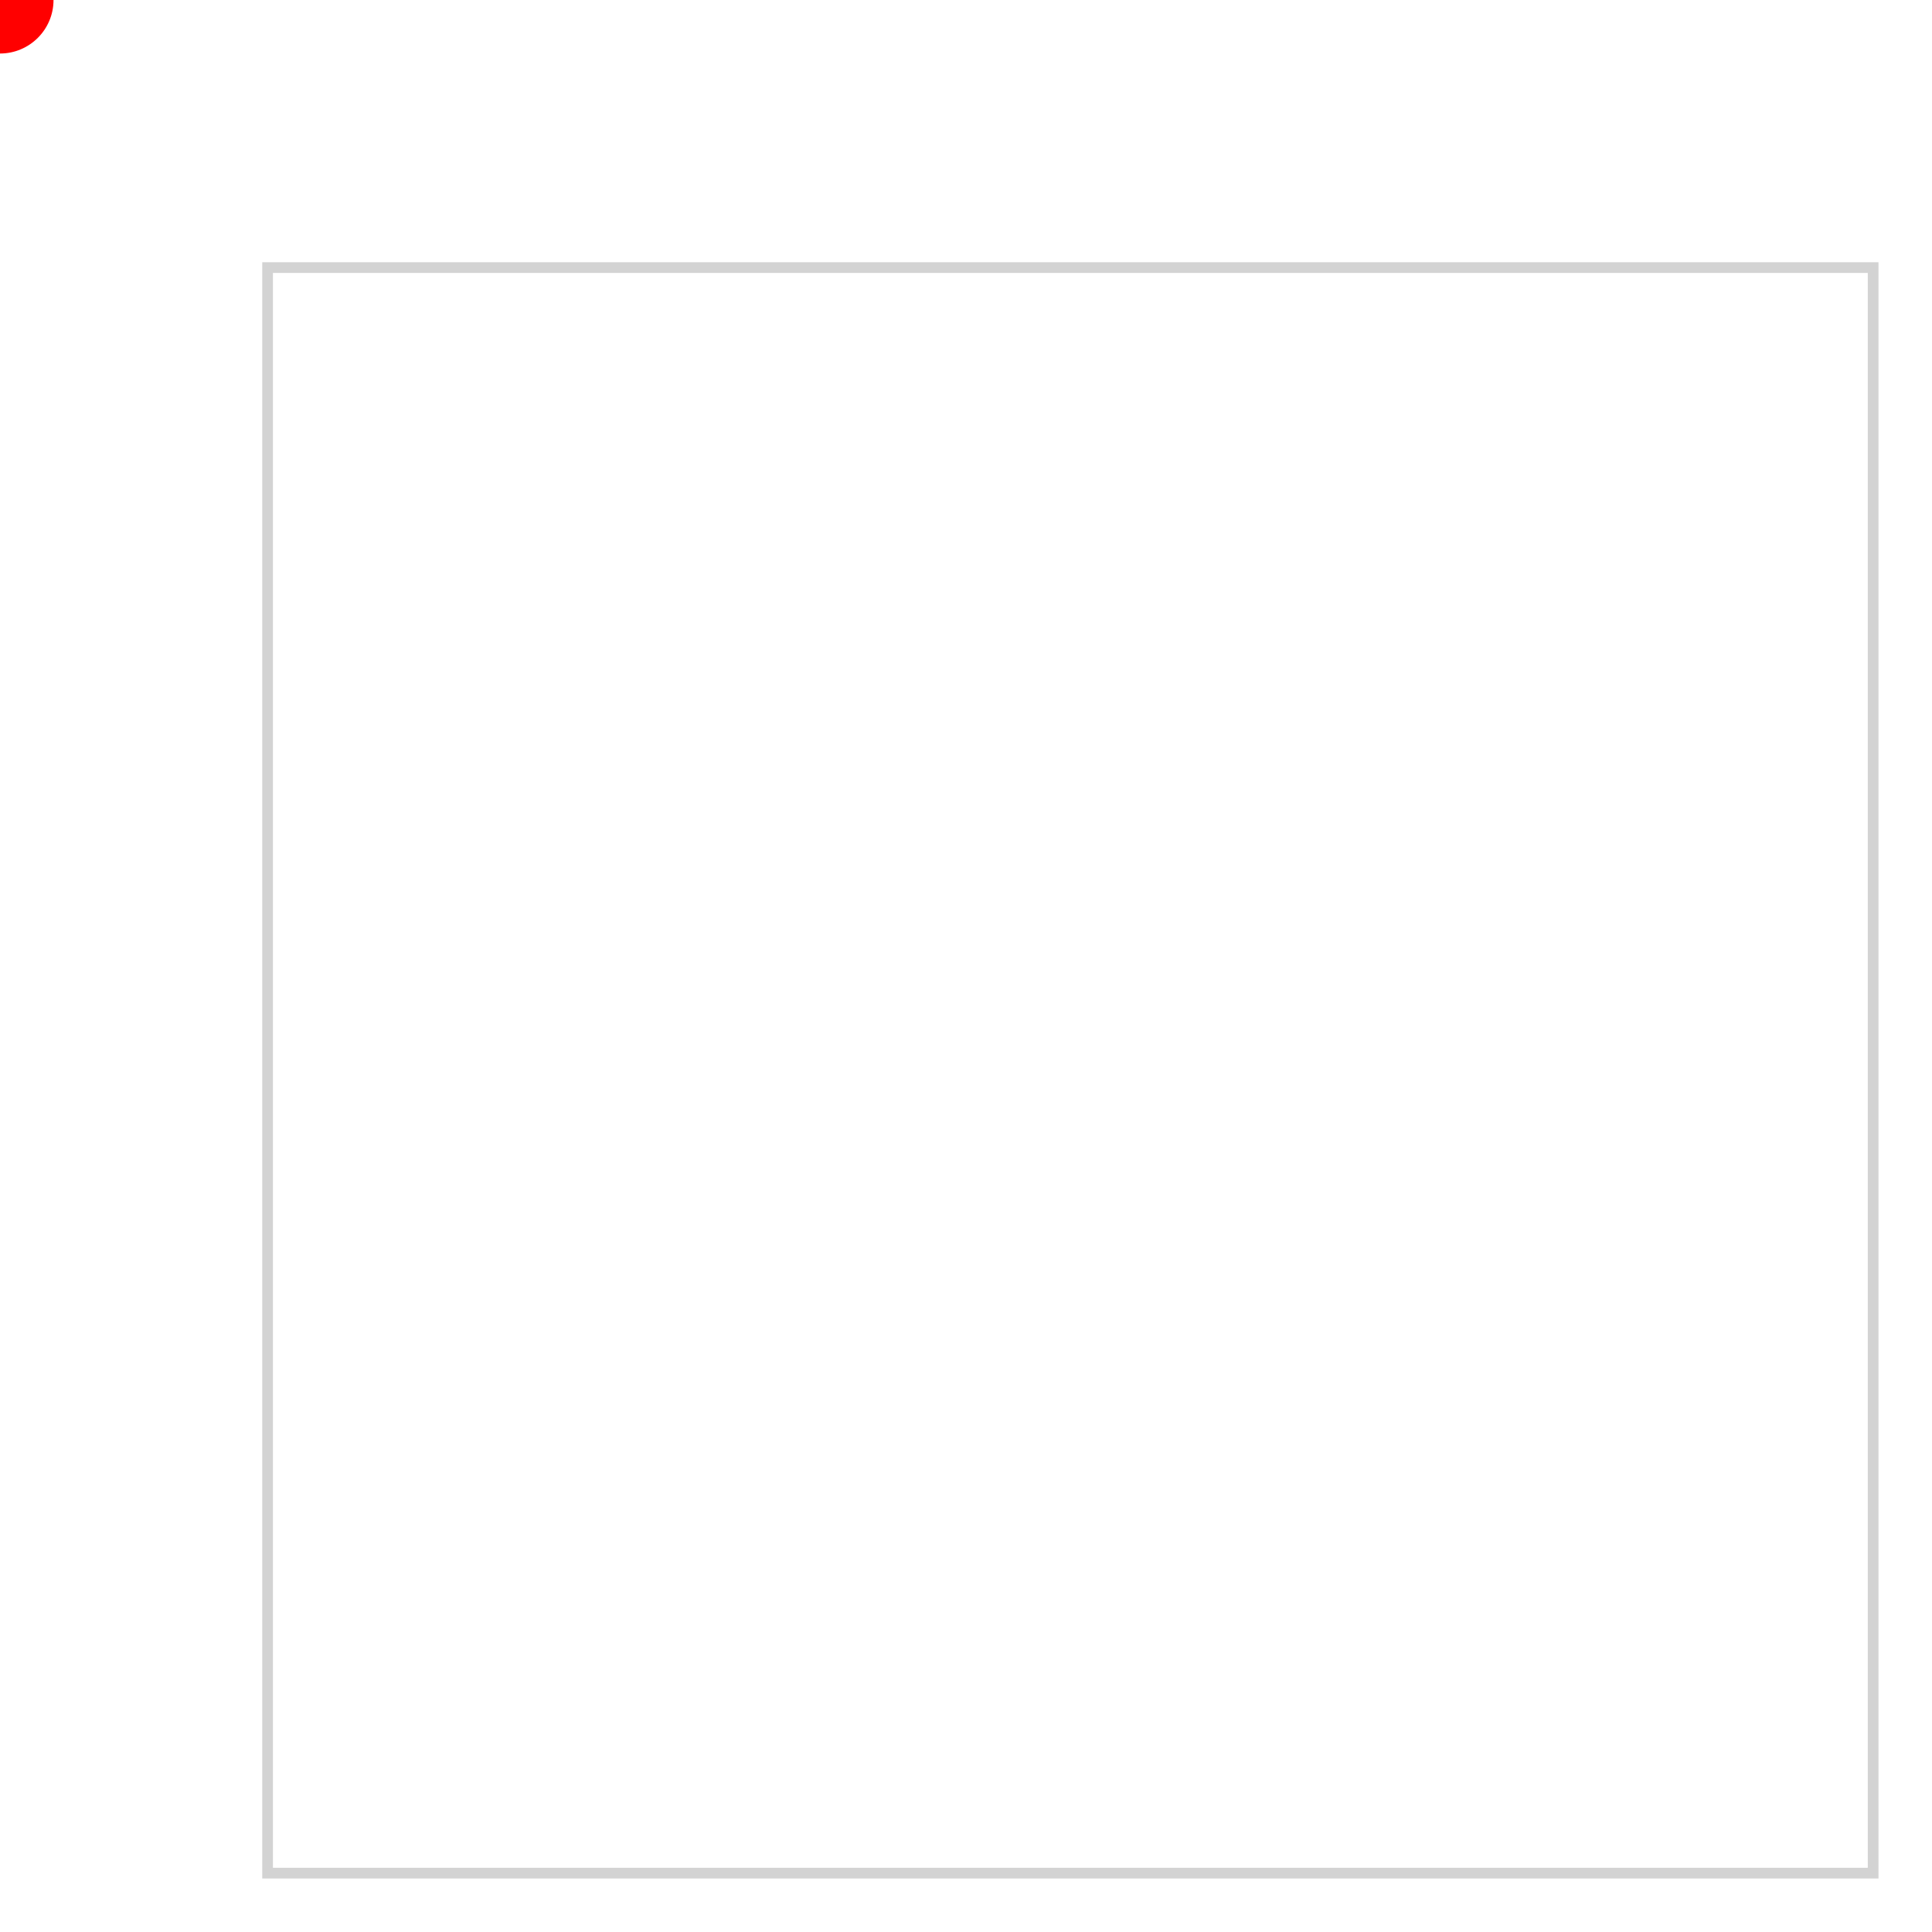
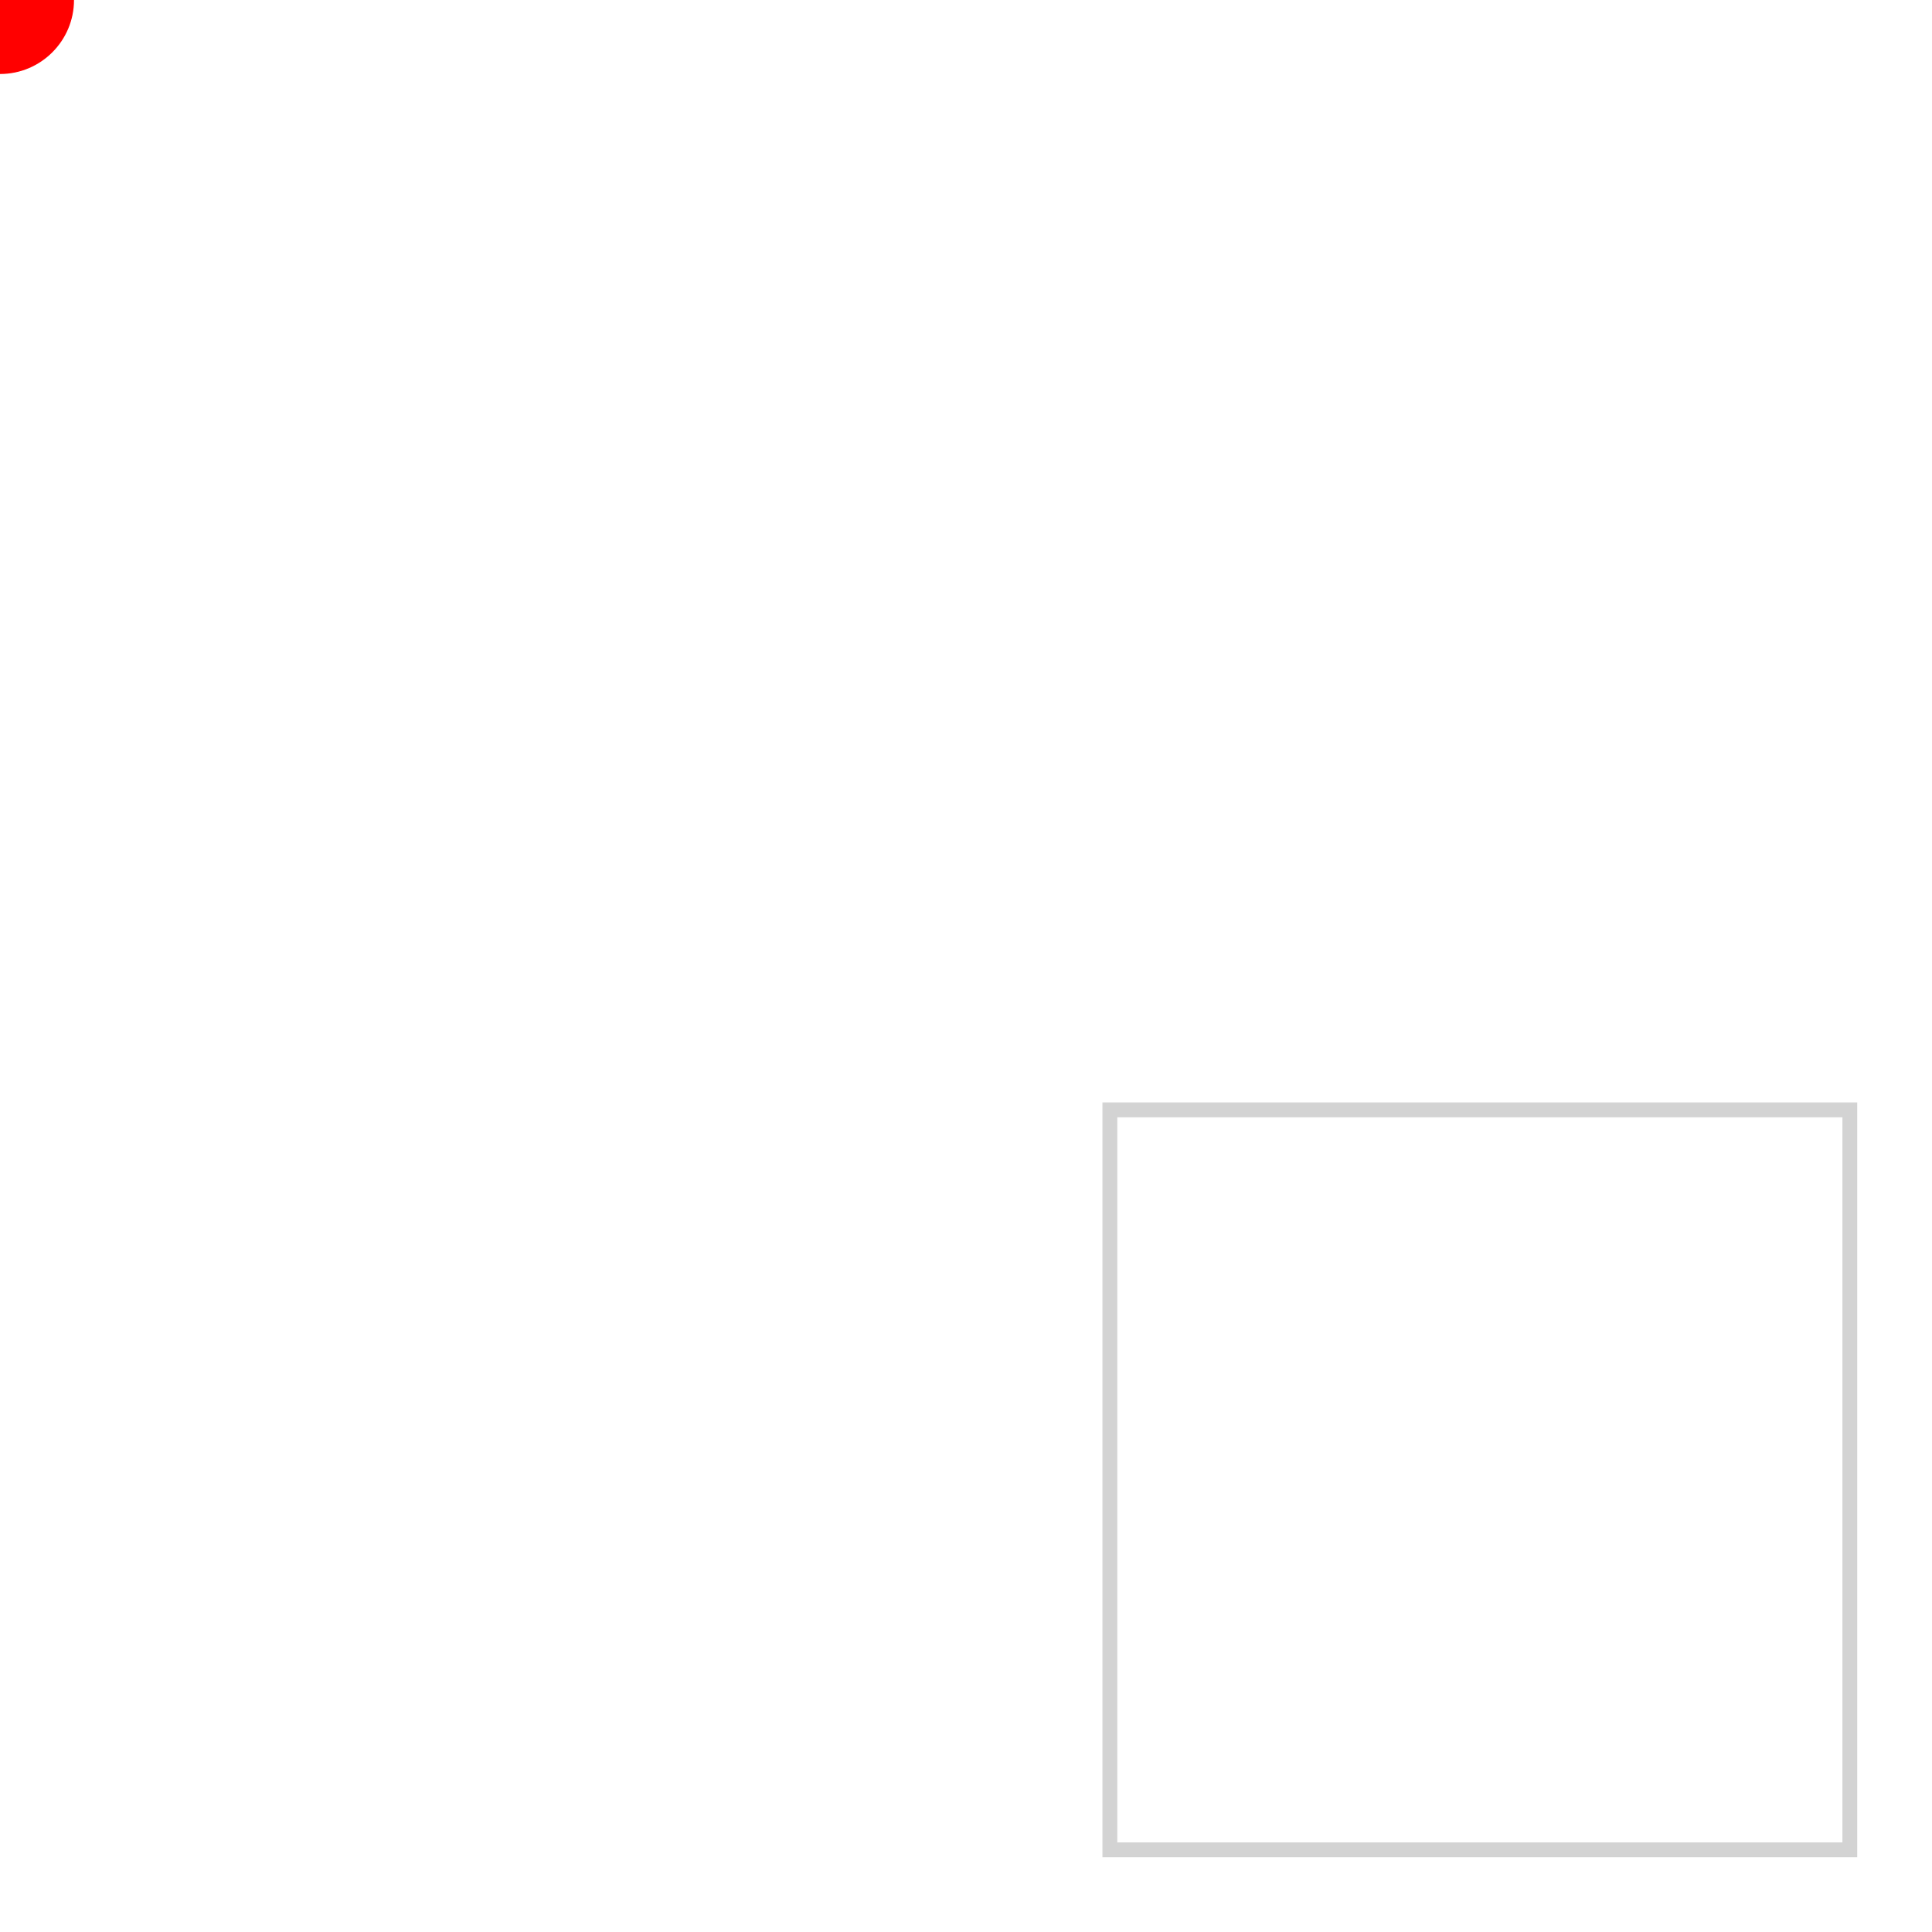
<svg xmlns="http://www.w3.org/2000/svg" viewbox="0 0 200 200" version="1.1">
-   <path fill="none" stroke="lightgrey" d="M25,25 L175,25 L175,175 L25,175 Z" />
+   <path fill="none" stroke="lightgrey" d="M75,75 L125,75 L125,125 L75,125 Z" />
  <circle r="5" fill="red">
-     <animateMotion dur="20s" repeatCount="indefinite" path="M25,25 L175,25 L175,175 L25,175 Z" />
+     <animateMotion dur="20s" repeatCount="indefinite" path="M75,75 L125,75 L125,125 L75,125 Z" />
  </circle>
</svg>
